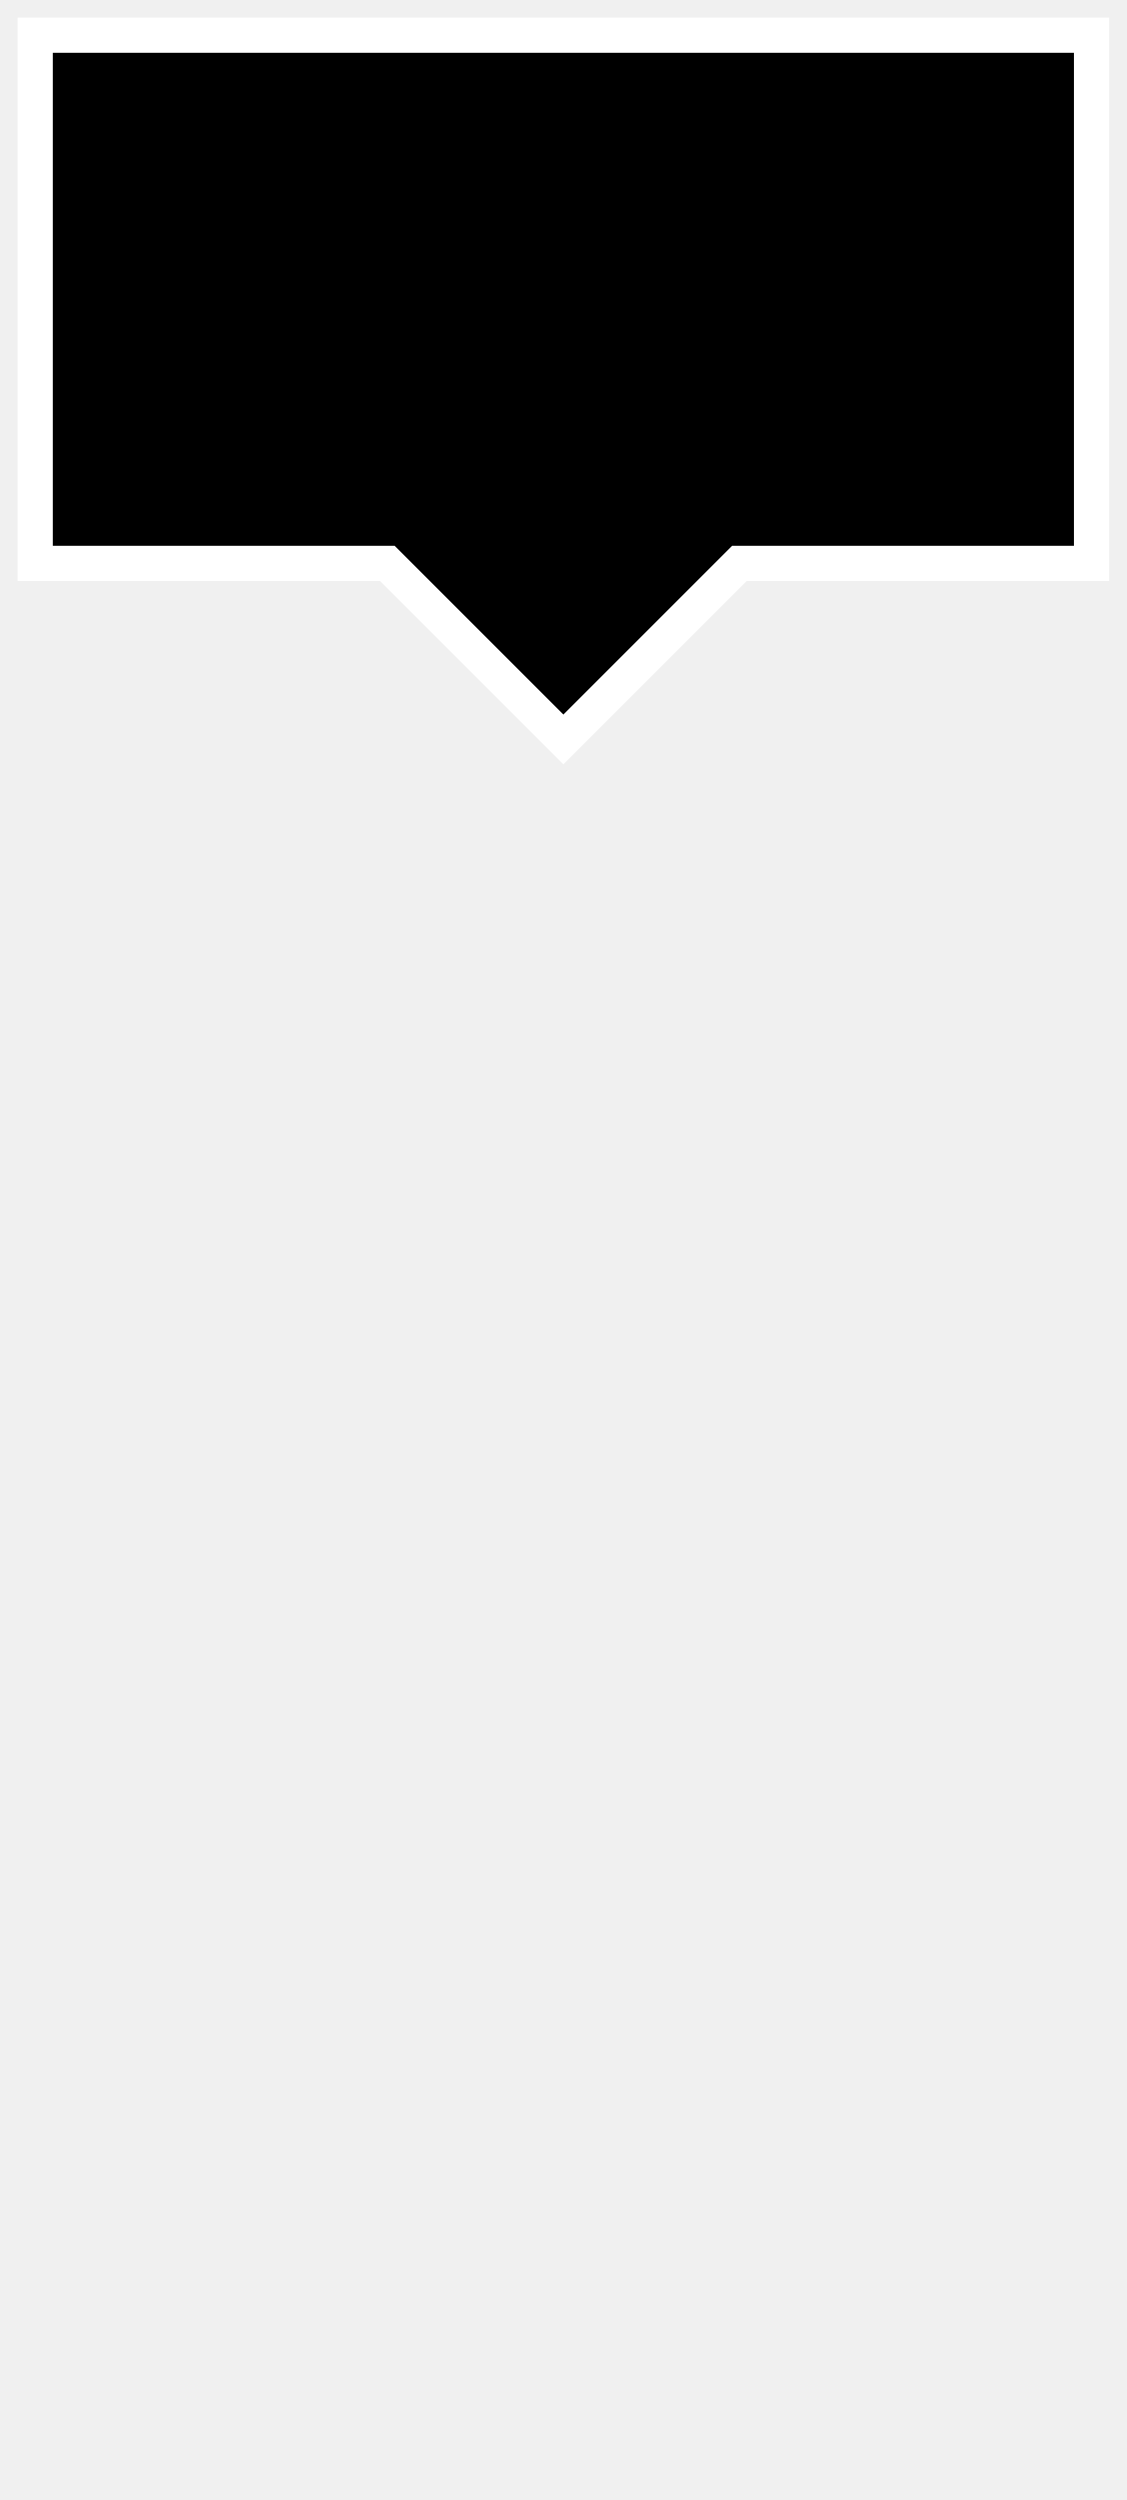
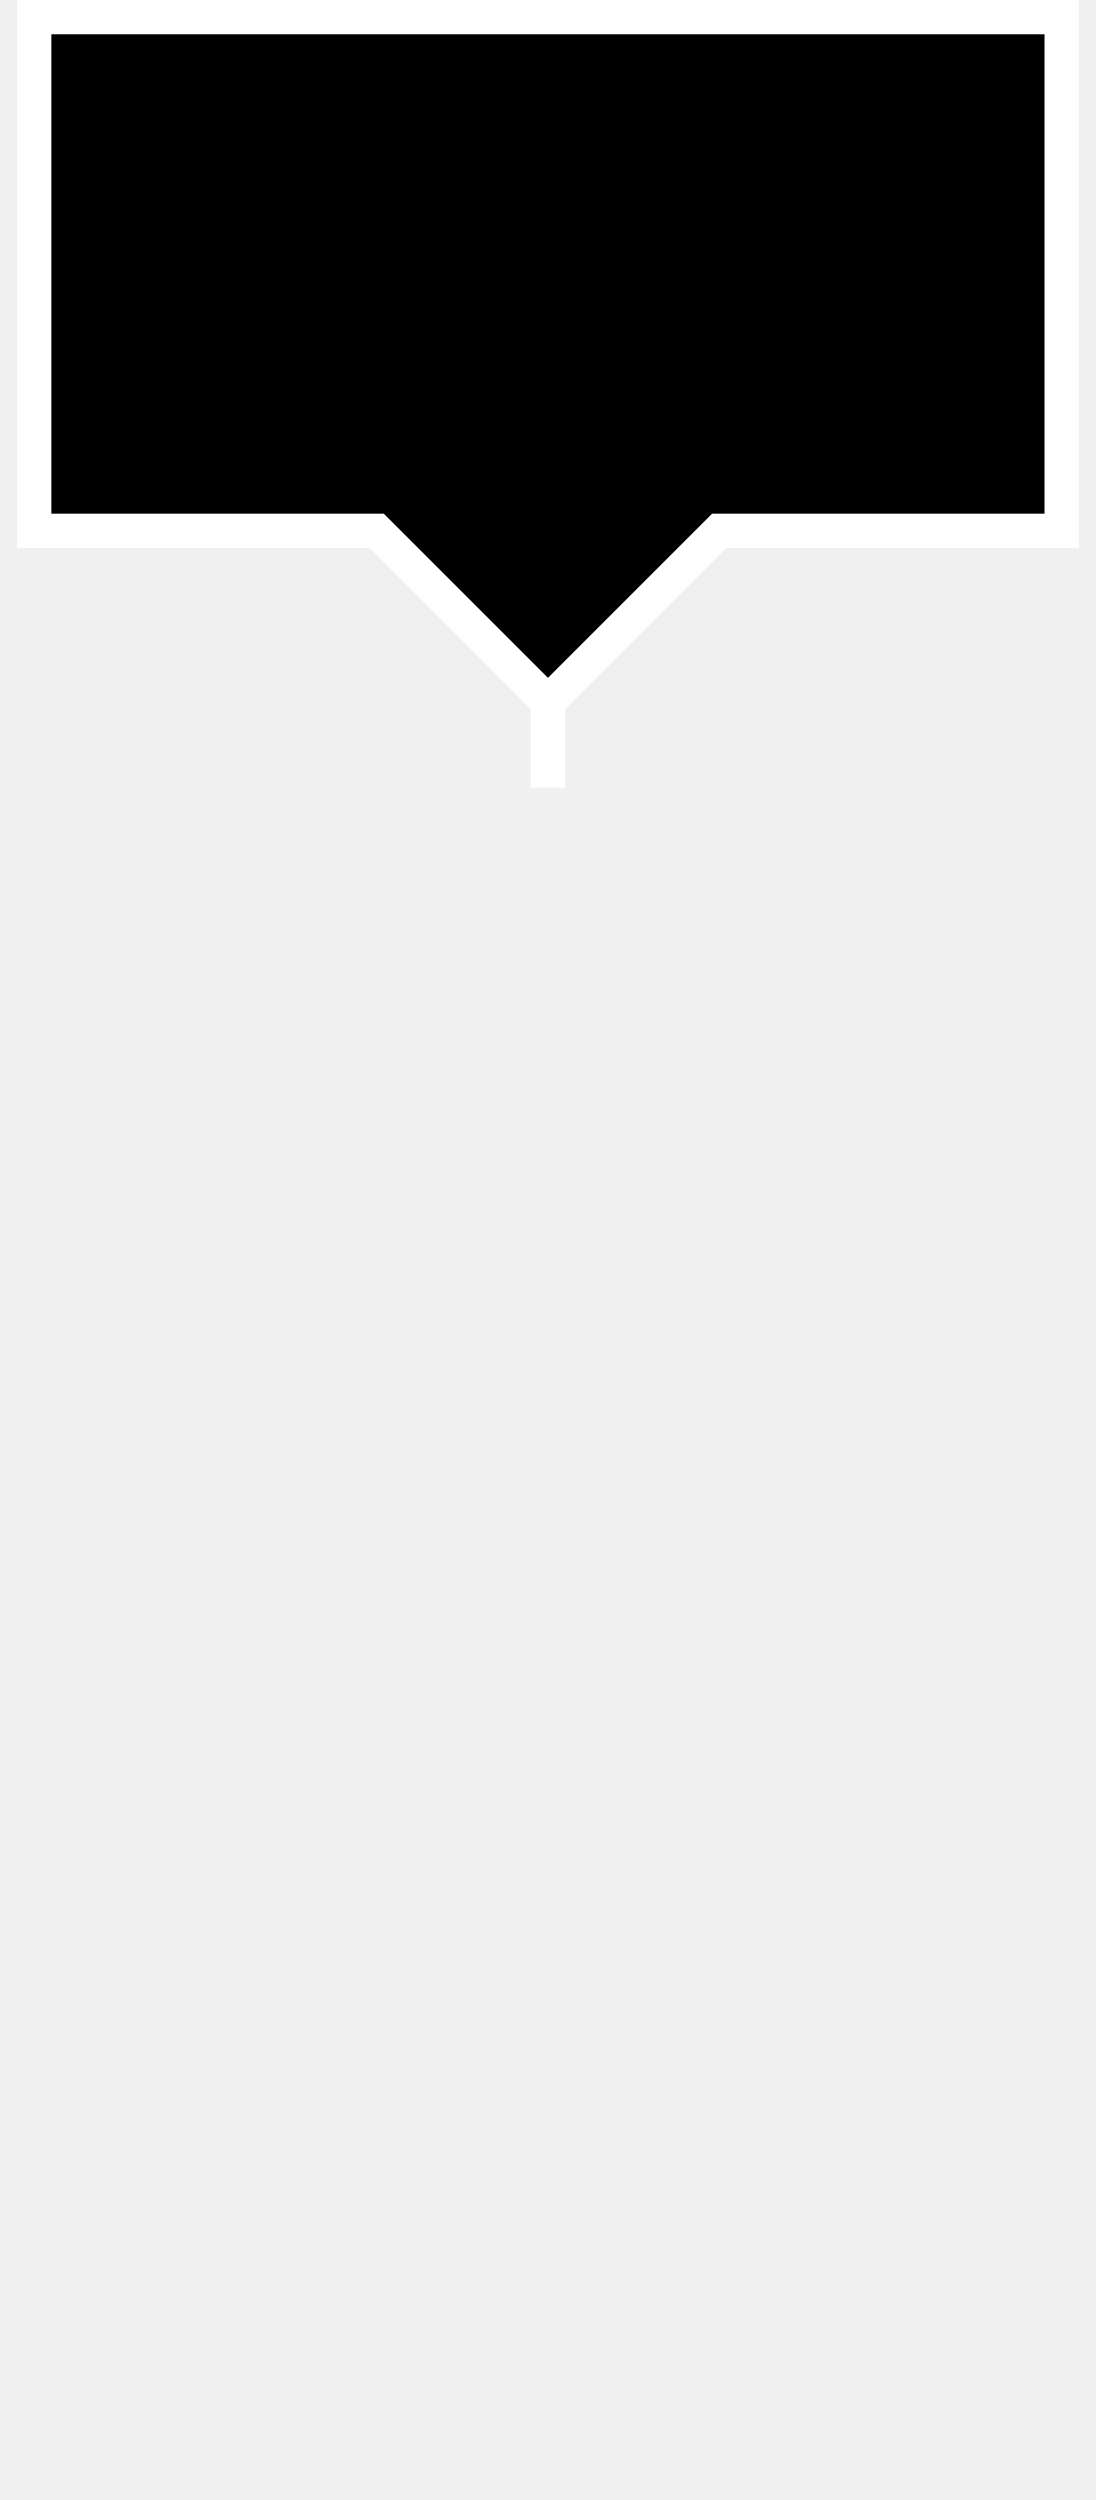
- <svg xmlns="http://www.w3.org/2000/svg" version="1.1" id="svg2" height="71" width="32">
+ <svg xmlns="http://www.w3.org/2000/svg" width="32" height="73" id="svg2" version="1.1">
  <defs id="defs4" />
-   <g transform="translate(0,-981.3622)" id="layer1">
-     <g transform="translate(-134,9.999997)" id="g7843">
-       <g id="g7524" />
-       <path style="fill:#000000;fill-opacity:1;stroke:#ffffff;stroke-opacity:1" d="m 135,972.362 0,15 10,0 5,5 5,-5 10,0 0,-15 -30,0 z" id="rect7838" />
-     </g>
+   <g transform="translate(-134,-217)" id="g1211">
+     <path style="fill:#000000;fill-opacity:1;stroke:#ffffff;stroke-opacity:1" d="m 135,217.5 v 15 h 10 l 5,5 5,-5 h 10 v -15 z" id="rect7838" />
+     <rect style="fill:#ffffff;fill-opacity:1;stroke:none;stroke-width:1.002;stroke-miterlimit:4;stroke-dasharray:none;stroke-dashoffset:0;stroke-opacity:1" id="rect1186" width="1" height="2.5" x="149.5" y="237.5" />
  </g>
</svg>
